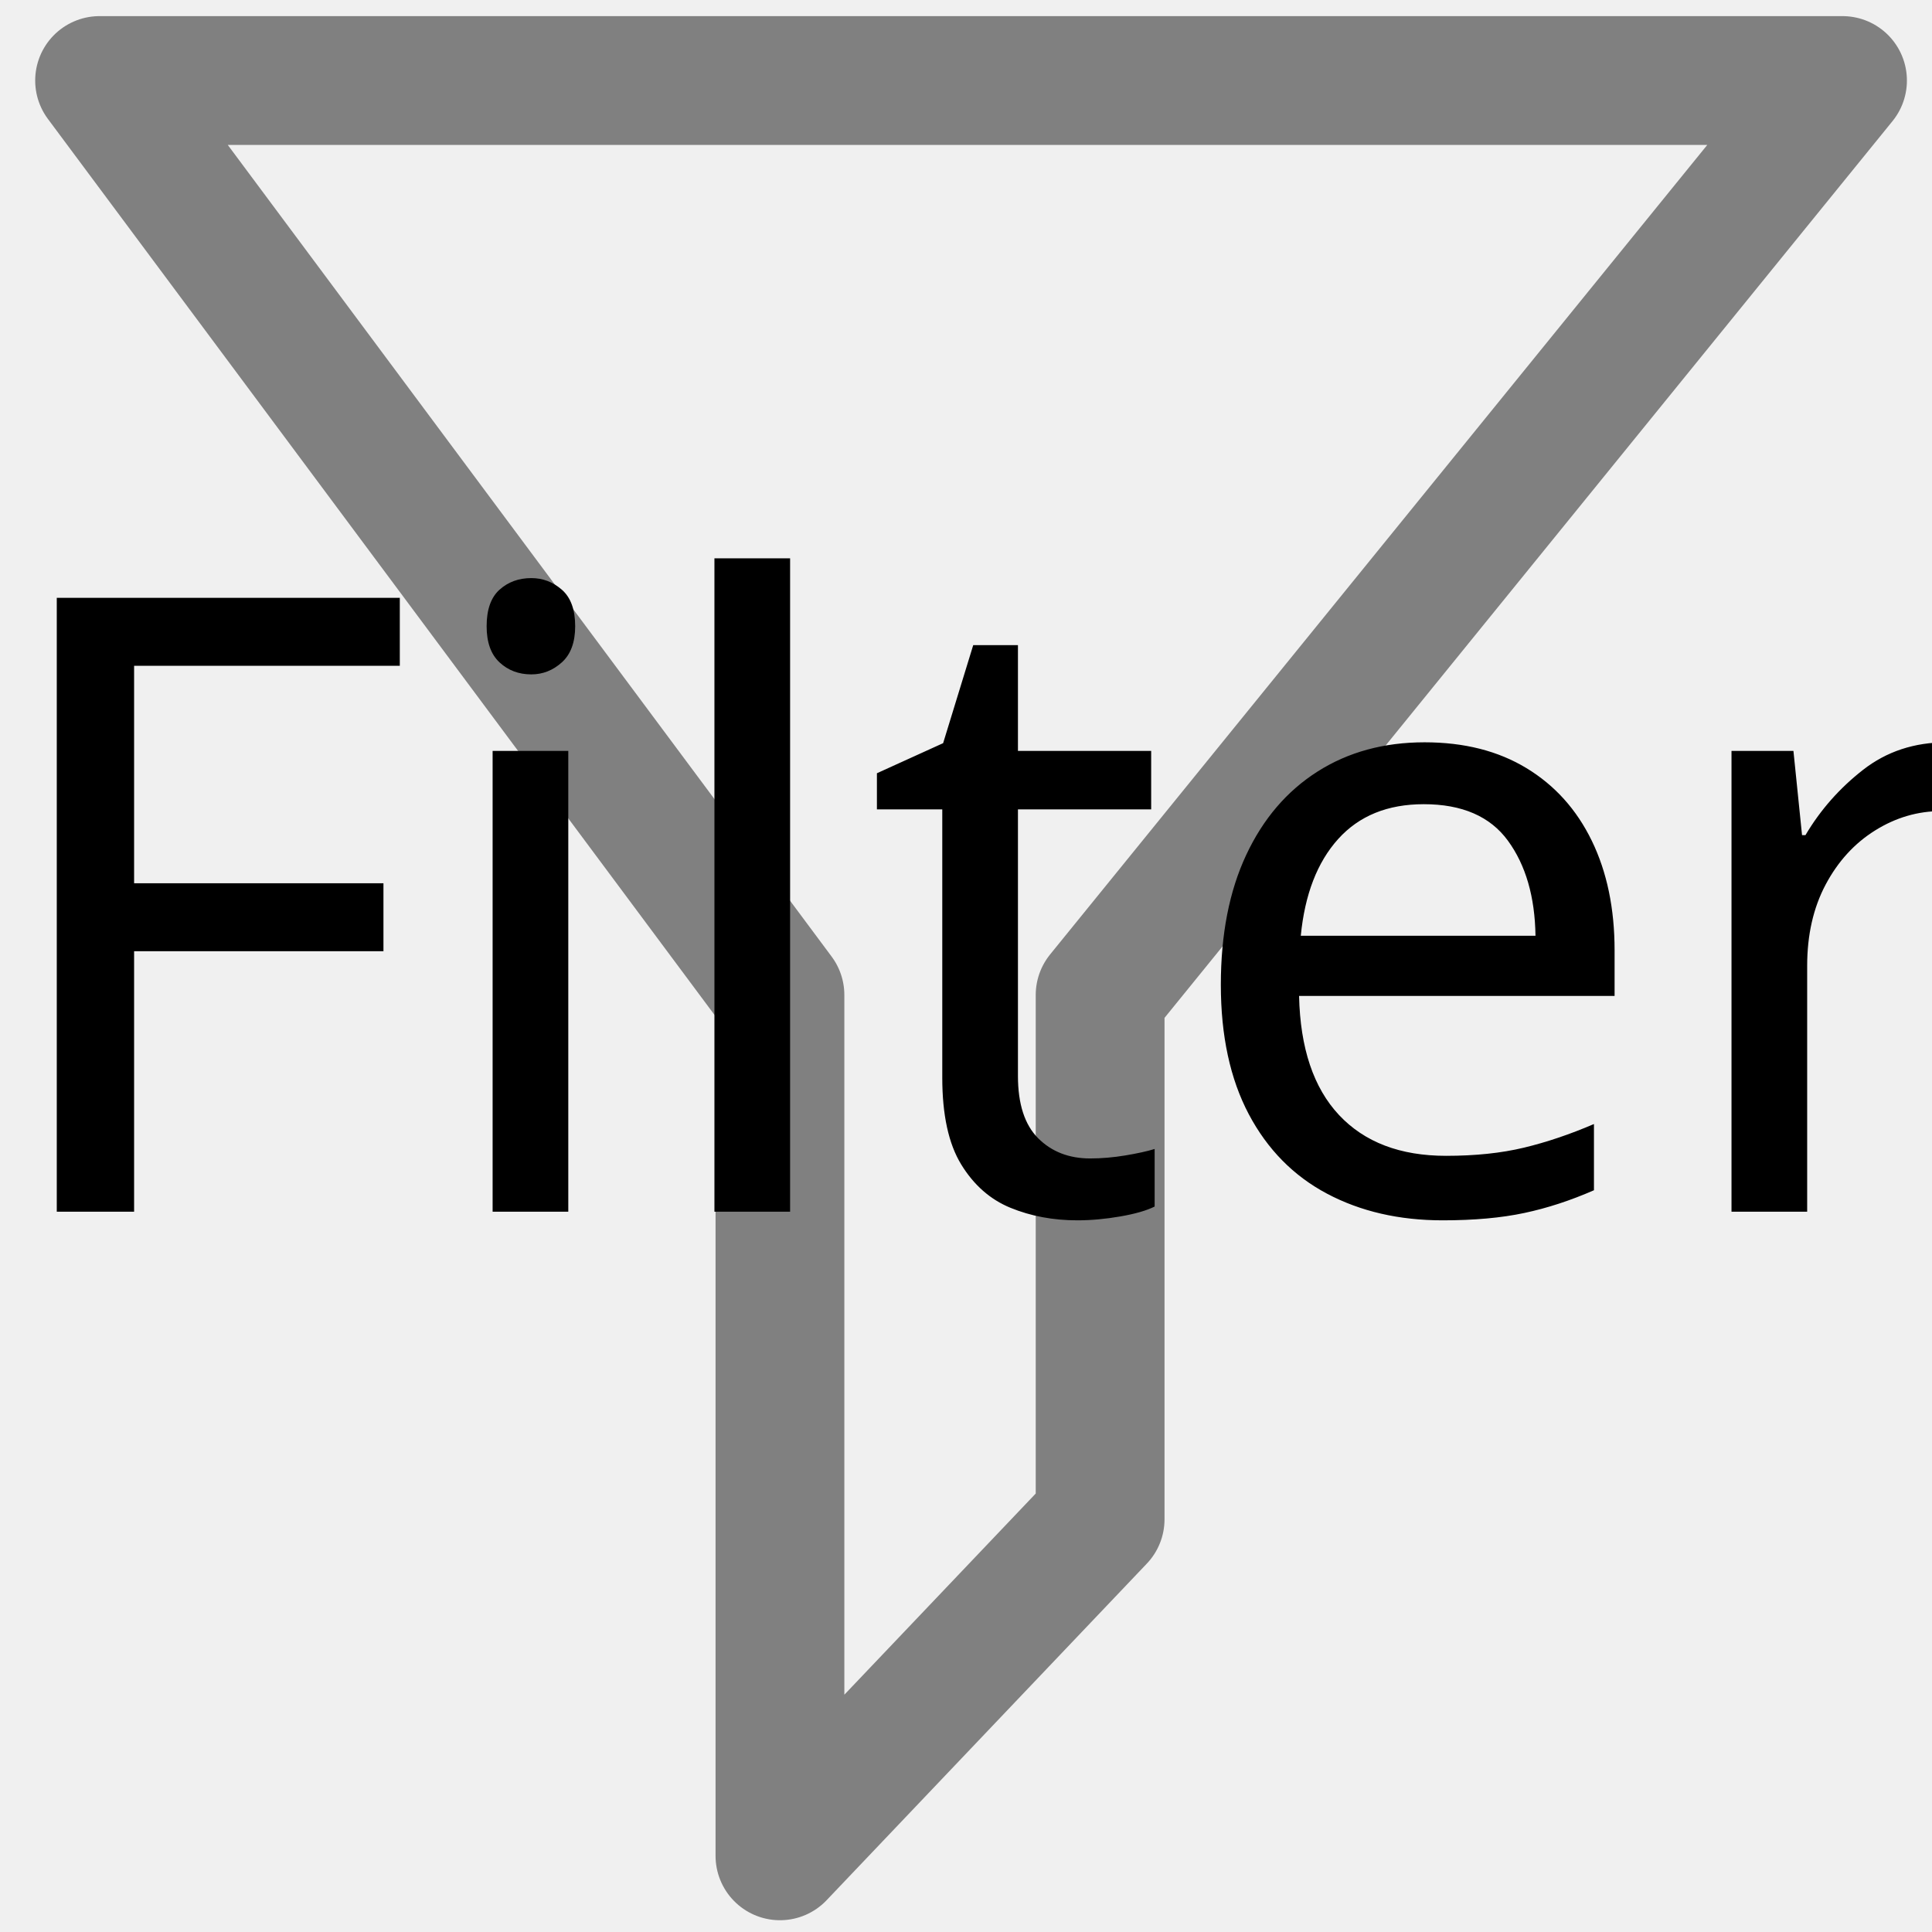
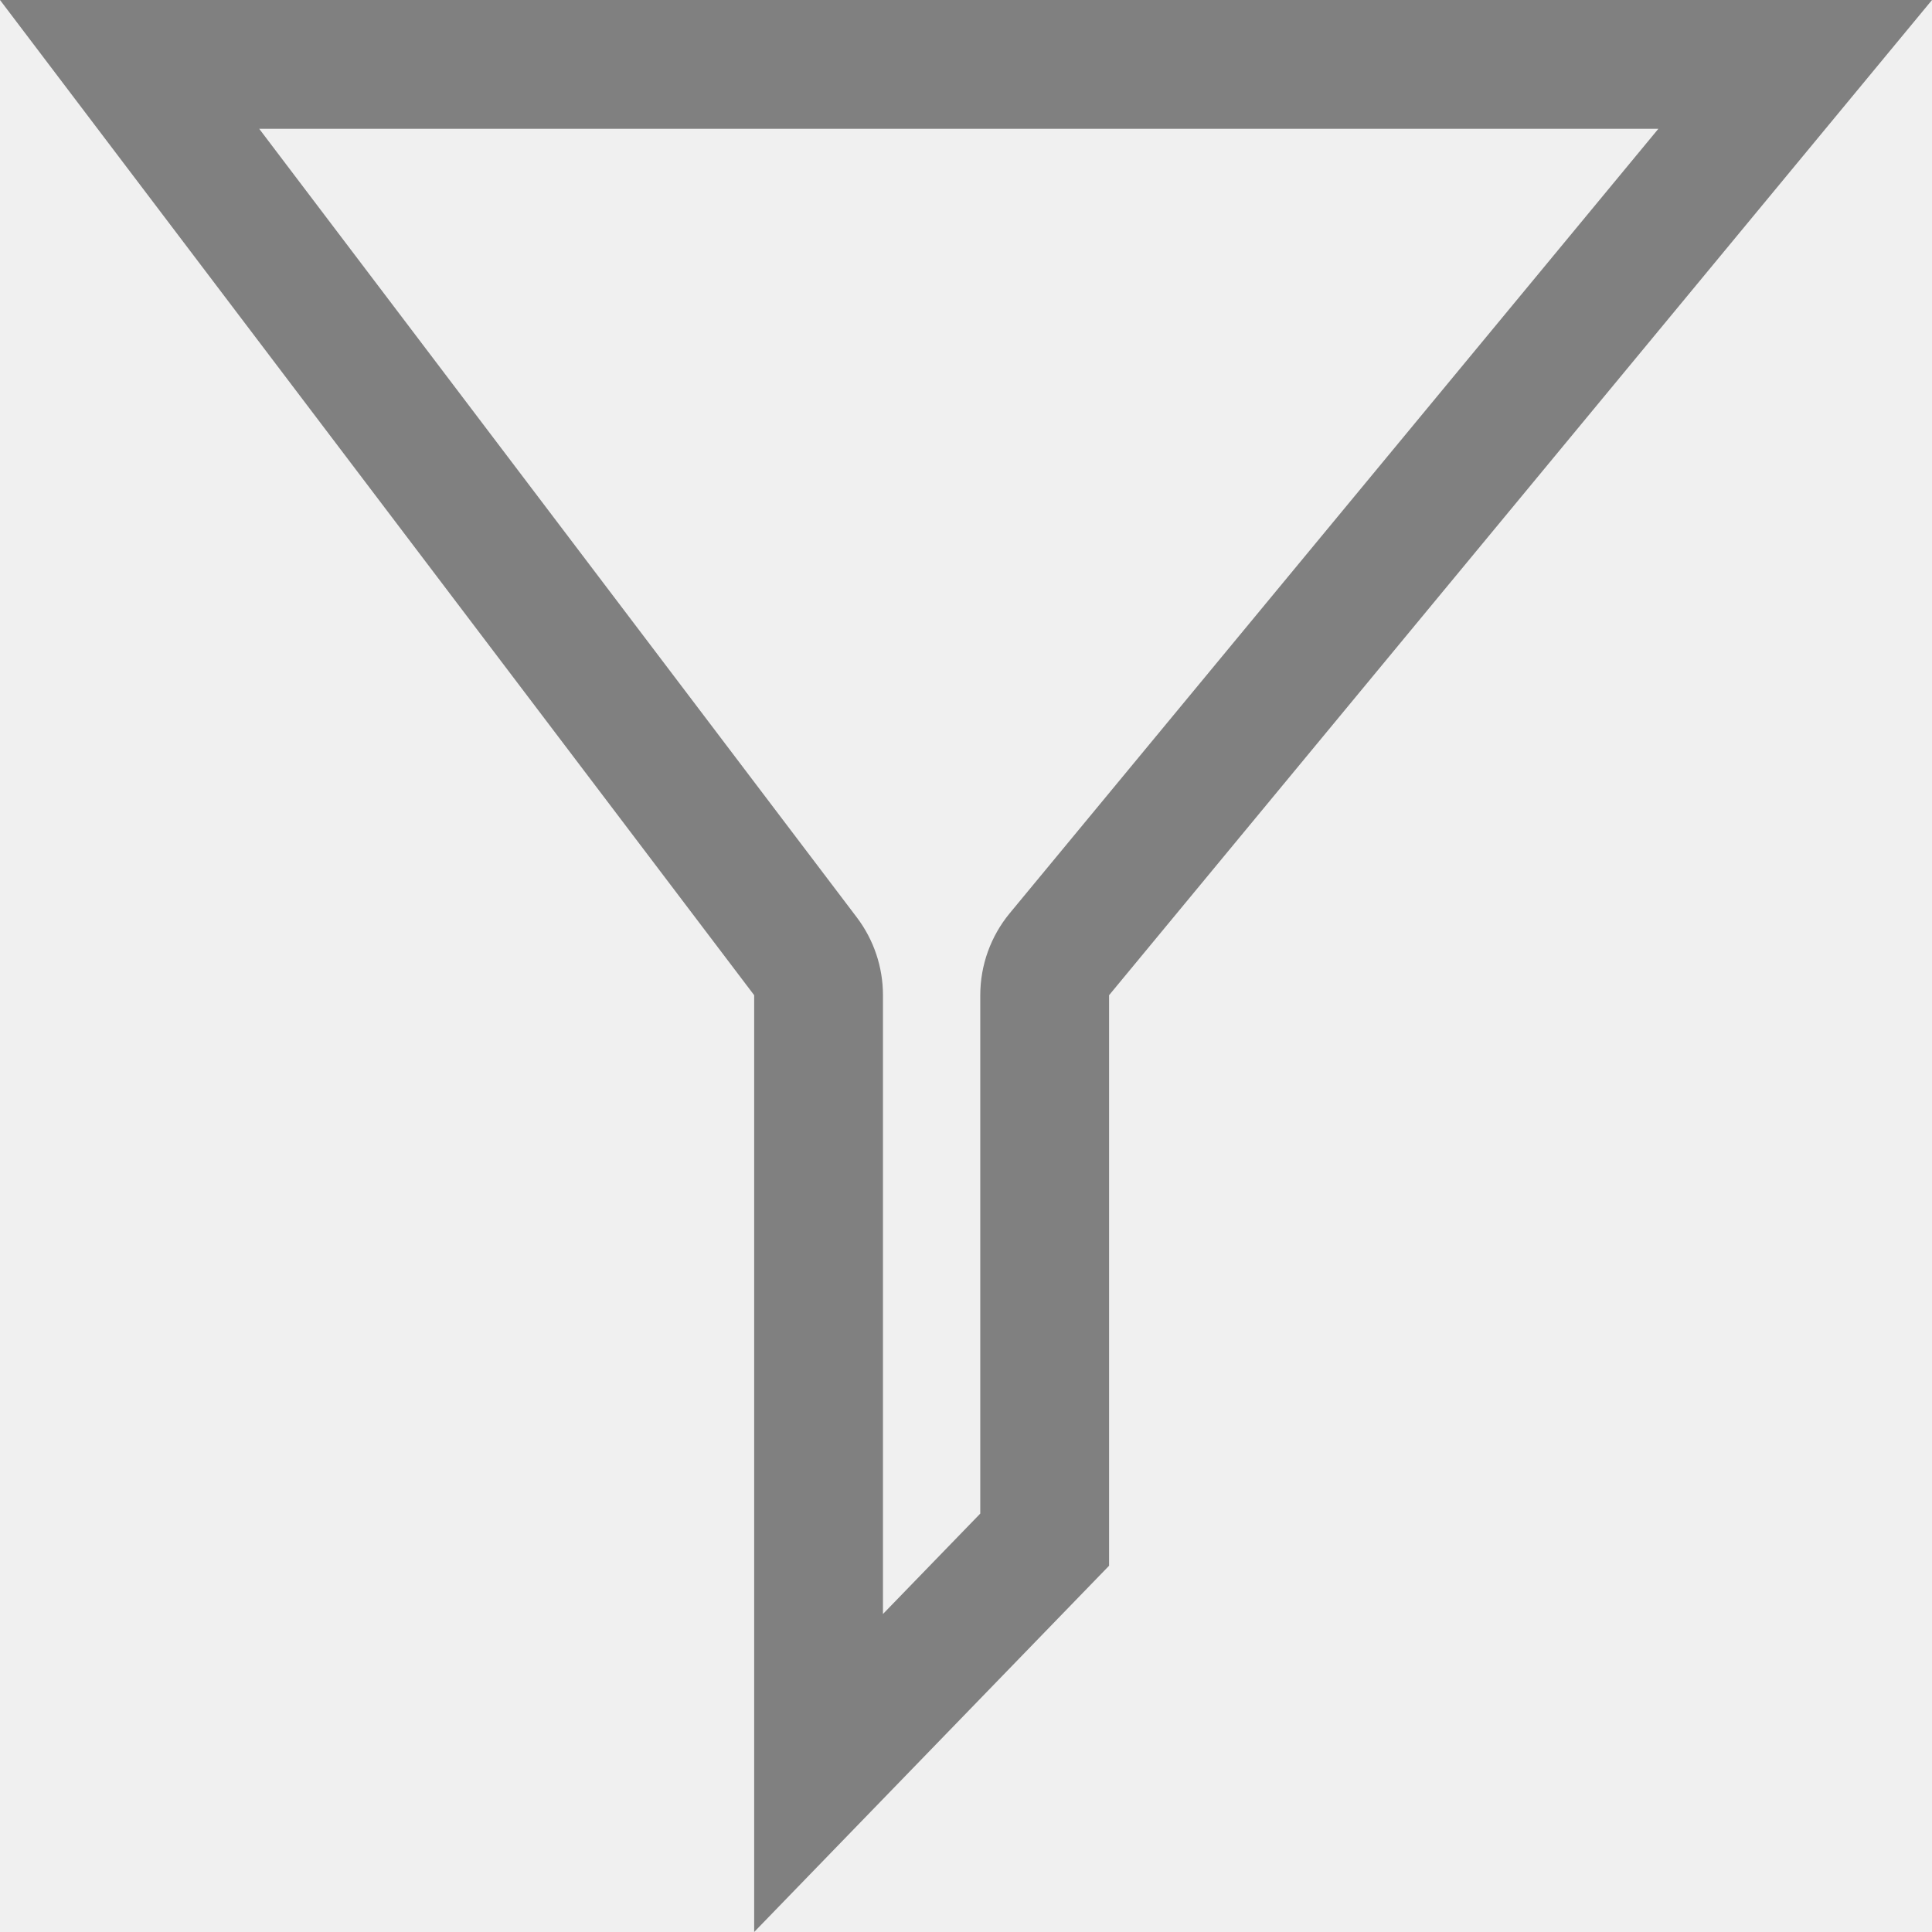
- <svg xmlns="http://www.w3.org/2000/svg" version="1.1" id="Layer_1" x="0px" y="0px" width="600px" height="600px" viewBox="0.5 792.5 600 600" enable-background="new 0.5 792.5 600 600" xml:space="preserve">
+ <svg xmlns="http://www.w3.org/2000/svg" version="1.1" id="Layer_1" x="0px" y="0px" width="600px" height="600px" viewBox="0 0 600 600" enable-background="new 0 0 600 600" xml:space="preserve">
  <g>
-     <polygon fill="none" stroke="#808080" stroke-width="40" stroke-linecap="round" stroke-linejoin="round" stroke-miterlimit="10" points="   31.428,817.505 242.72,1101.507 242.721,1368.844 342.152,1264.326 342.152,1101.51 572.709,817.508  " />
-     <rect x="5.004" y="956.268" opacity="0" fill="#FFFFFF" width="580.62" height="234.108" />
+     <g>
+       <path fill="#808080" d="M80.5,40l434.52,0.002L313.606,283.581c-5.93,7.171-9.174,16.185-9.174,25.49v160.985l-30.219,31.185    l0-192.174c0-8.723-2.852-17.207-8.12-24.159L80.5,40 M0,0l234.213,309.067L234.214,600l110.218-113.742V309.071L600,0.003L0,0    L0,0z" />
+     </g>
+     <rect x="12.779" y="138.763" display="none" fill="#FFFFFF" fill-opacity="0" width="580.62" height="234.108" />
  </g>
-   <text transform="matrix(1 0 0 1 -7.7749 1168.812)" font-family="'ArialMT'" font-size="267">Filter</text>
+   <text transform="matrix(1 0 0 1 0 351.3066)" display="none" enable-background="new    " font-family="'ArialMT'" font-size="267">Filter</text>
</svg>
